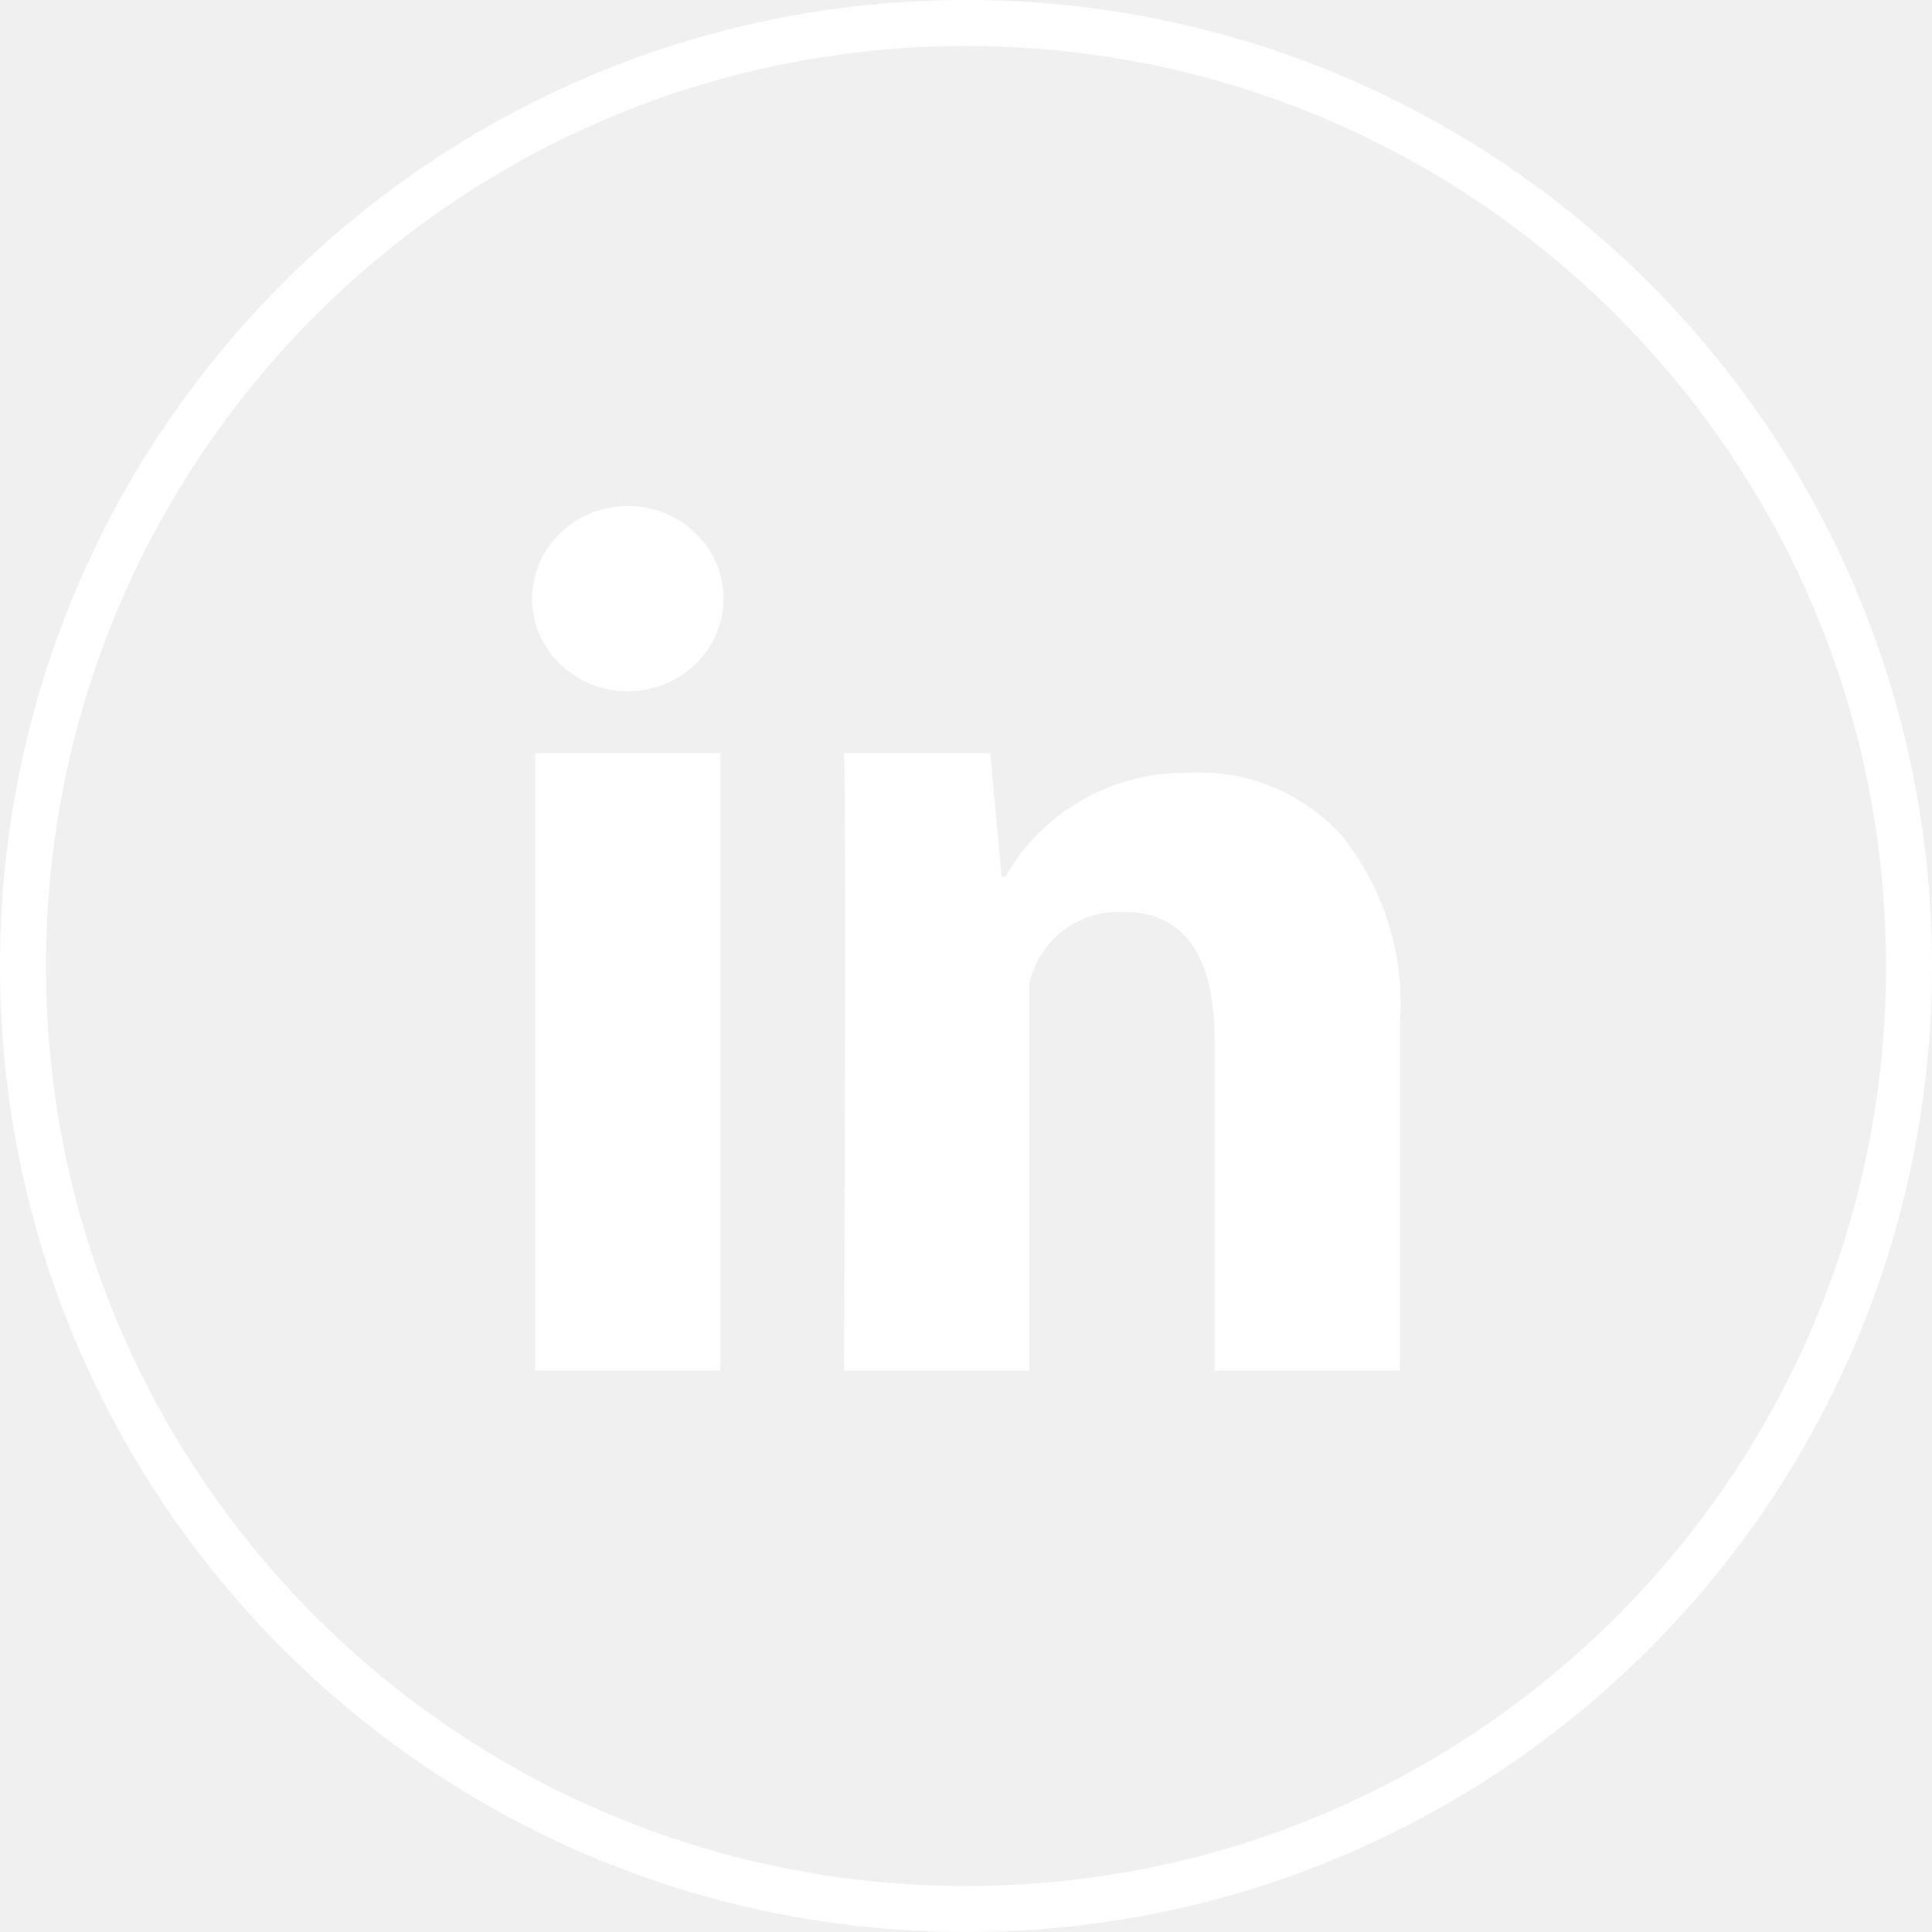
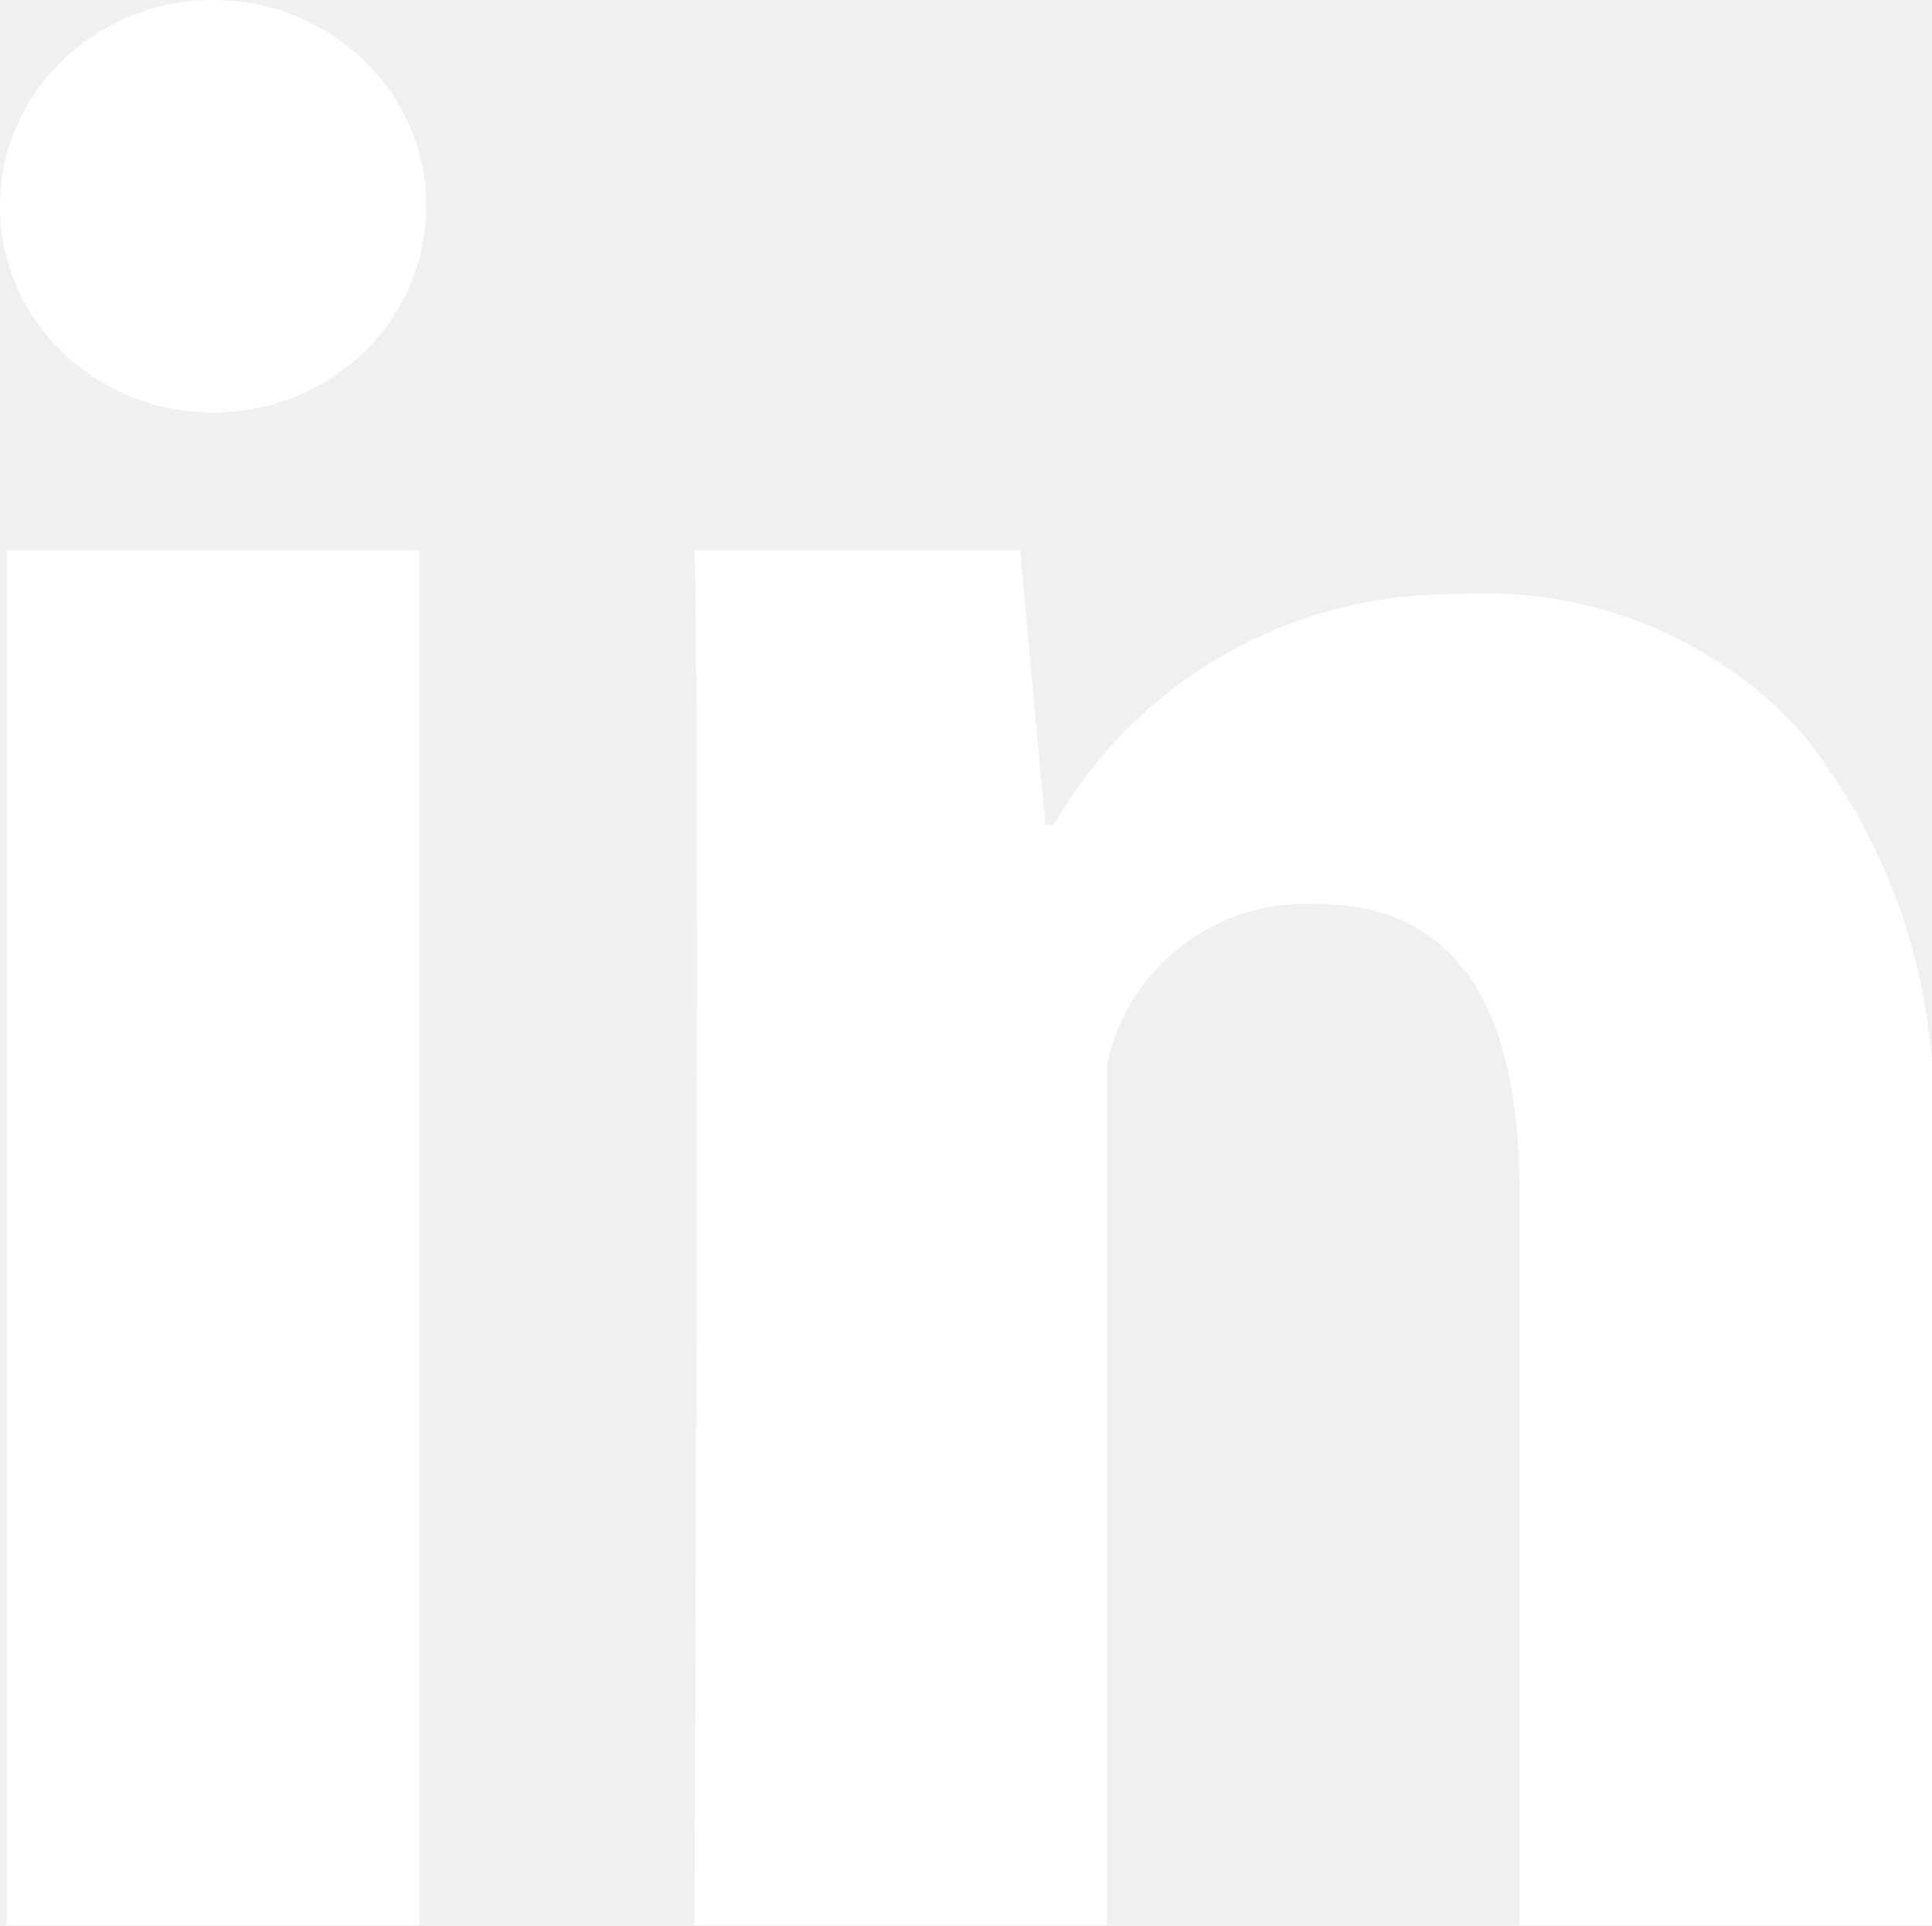
- <svg xmlns="http://www.w3.org/2000/svg" width="42" height="42" viewBox="0 0 42 42">
-   <g id="icon-linkedin" transform="translate(-579 -3896)">
-     <g id="Component_4_1" data-name="Component 4 – 1" transform="translate(579 3896)">
-       <g id="Component_3_1" data-name="Component 3 – 1">
-         <g id="Ellipse_6" data-name="Ellipse 6" fill="none" stroke="#fff" stroke-width="1">
-           <circle cx="21" cy="21" r="21" stroke="none" />
-           <circle cx="21" cy="21" r="20.5" fill="none" />
-         </g>
-       </g>
-       <g id="icon-linkedin-2" data-name="icon-linkedin" transform="translate(6.617 6)">
-         <g id="Group_137" data-name="Group 137" transform="translate(5.017 10.371)">
-           <path id="Path_137" data-name="Path 137" d="M9.028,22.427H5V9H9.028Zm14.77,0H19.77V15.254c0-1.869-.666-2.8-1.986-2.8a1.984,1.984,0,0,0-2.042,1.564v8.408H11.714s.054-12.085,0-13.427h3.18l.246,2.685h.083a4.483,4.483,0,0,1,3.956-2.253,4.17,4.17,0,0,1,3.339,1.344A5.811,5.811,0,0,1,23.8,14.845Z" transform="translate(-5 -9)" fill="#fff" />
-         </g>
-         <g id="Group_138" data-name="Group 138" transform="translate(4.95 5)">
-           <ellipse id="Ellipse_7" data-name="Ellipse 7" cx="2.081" cy="2.014" rx="2.081" ry="2.014" fill="#fff" />
-         </g>
-       </g>
+ <svg xmlns="http://www.w3.org/2000/svg" width="18.865" height="18.798" viewBox="0 0 18.865 18.798">
+   <g transform="translate(-4.95 -5)">
+     <g transform="translate(5.017 10.371)">
+       <path d="M9.028,22.427H5V9H9.028Zm14.77,0H19.77V15.254c0-1.869-.666-2.8-1.986-2.8a1.984,1.984,0,0,0-2.042,1.564v8.408H11.714s.054-12.085,0-13.427h3.18l.246,2.685h.083a4.483,4.483,0,0,1,3.956-2.253,4.17,4.17,0,0,1,3.339,1.344A5.811,5.811,0,0,1,23.8,14.845Z" transform="translate(-5 -9)" fill="#fff" />
+     </g>
+     <g transform="translate(4.95 5)">
+       <ellipse cx="2.081" cy="2.014" rx="2.081" ry="2.014" fill="#fff" />
    </g>
  </g>
</svg>
